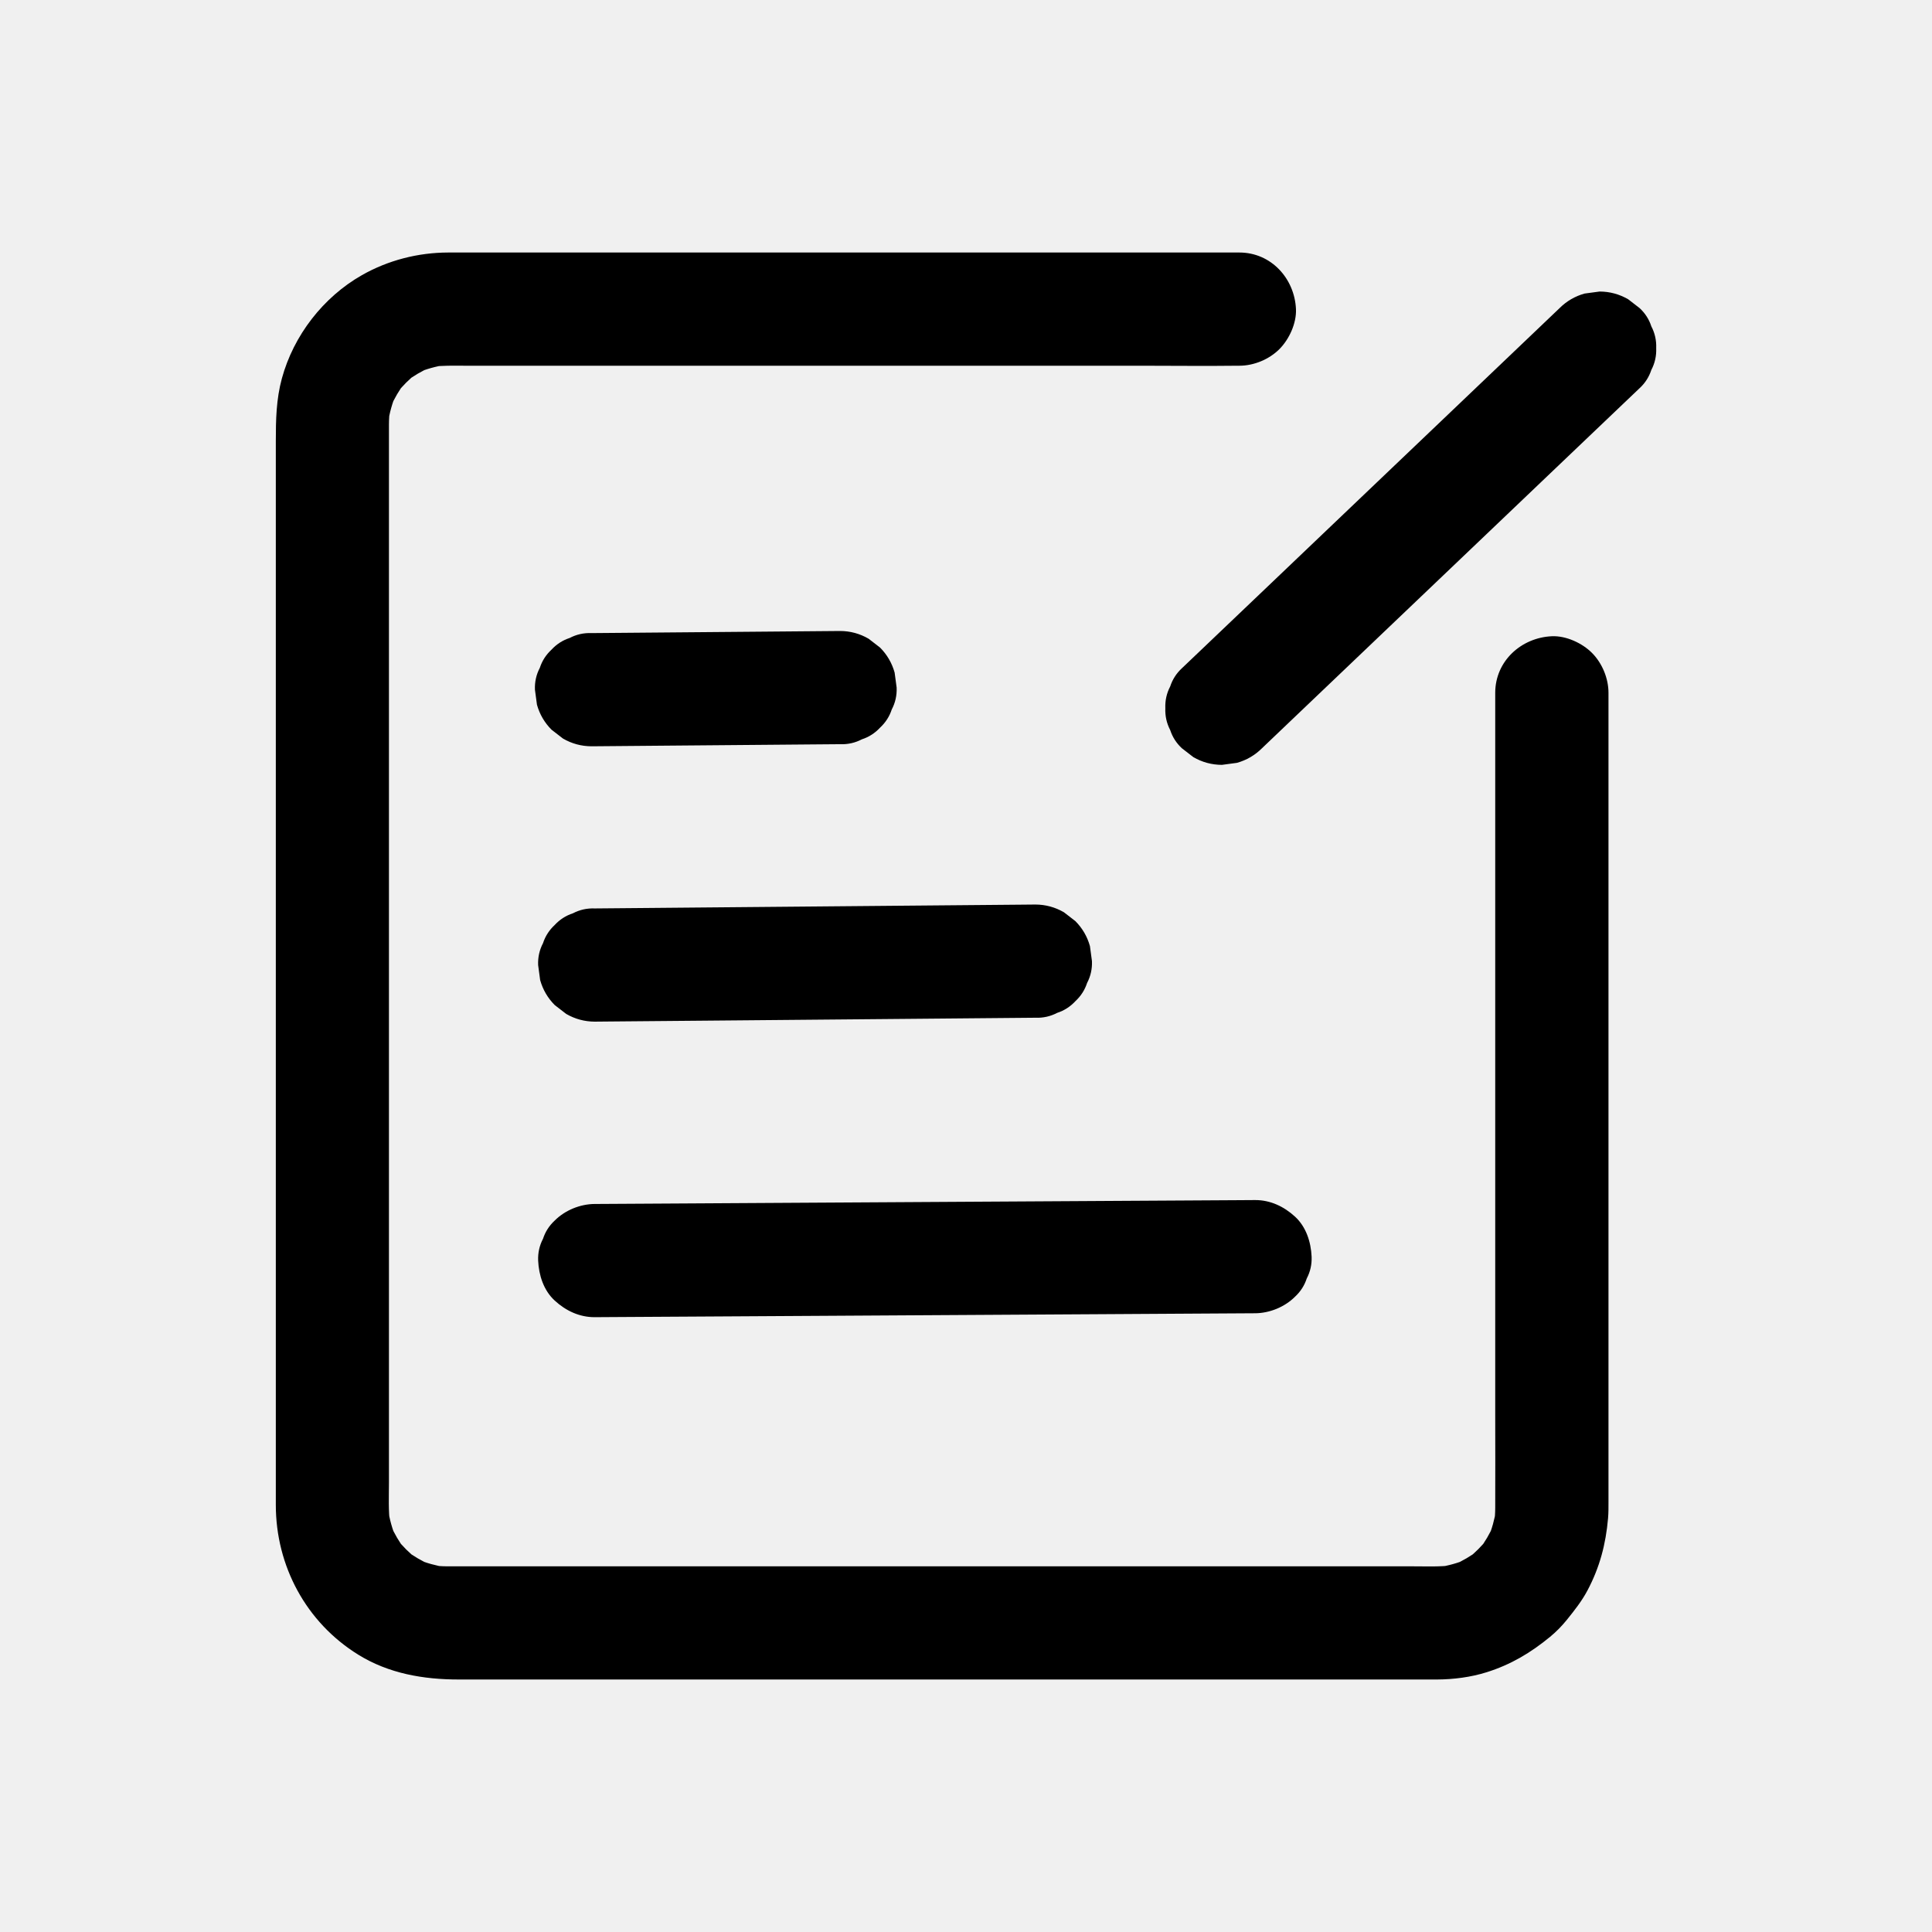
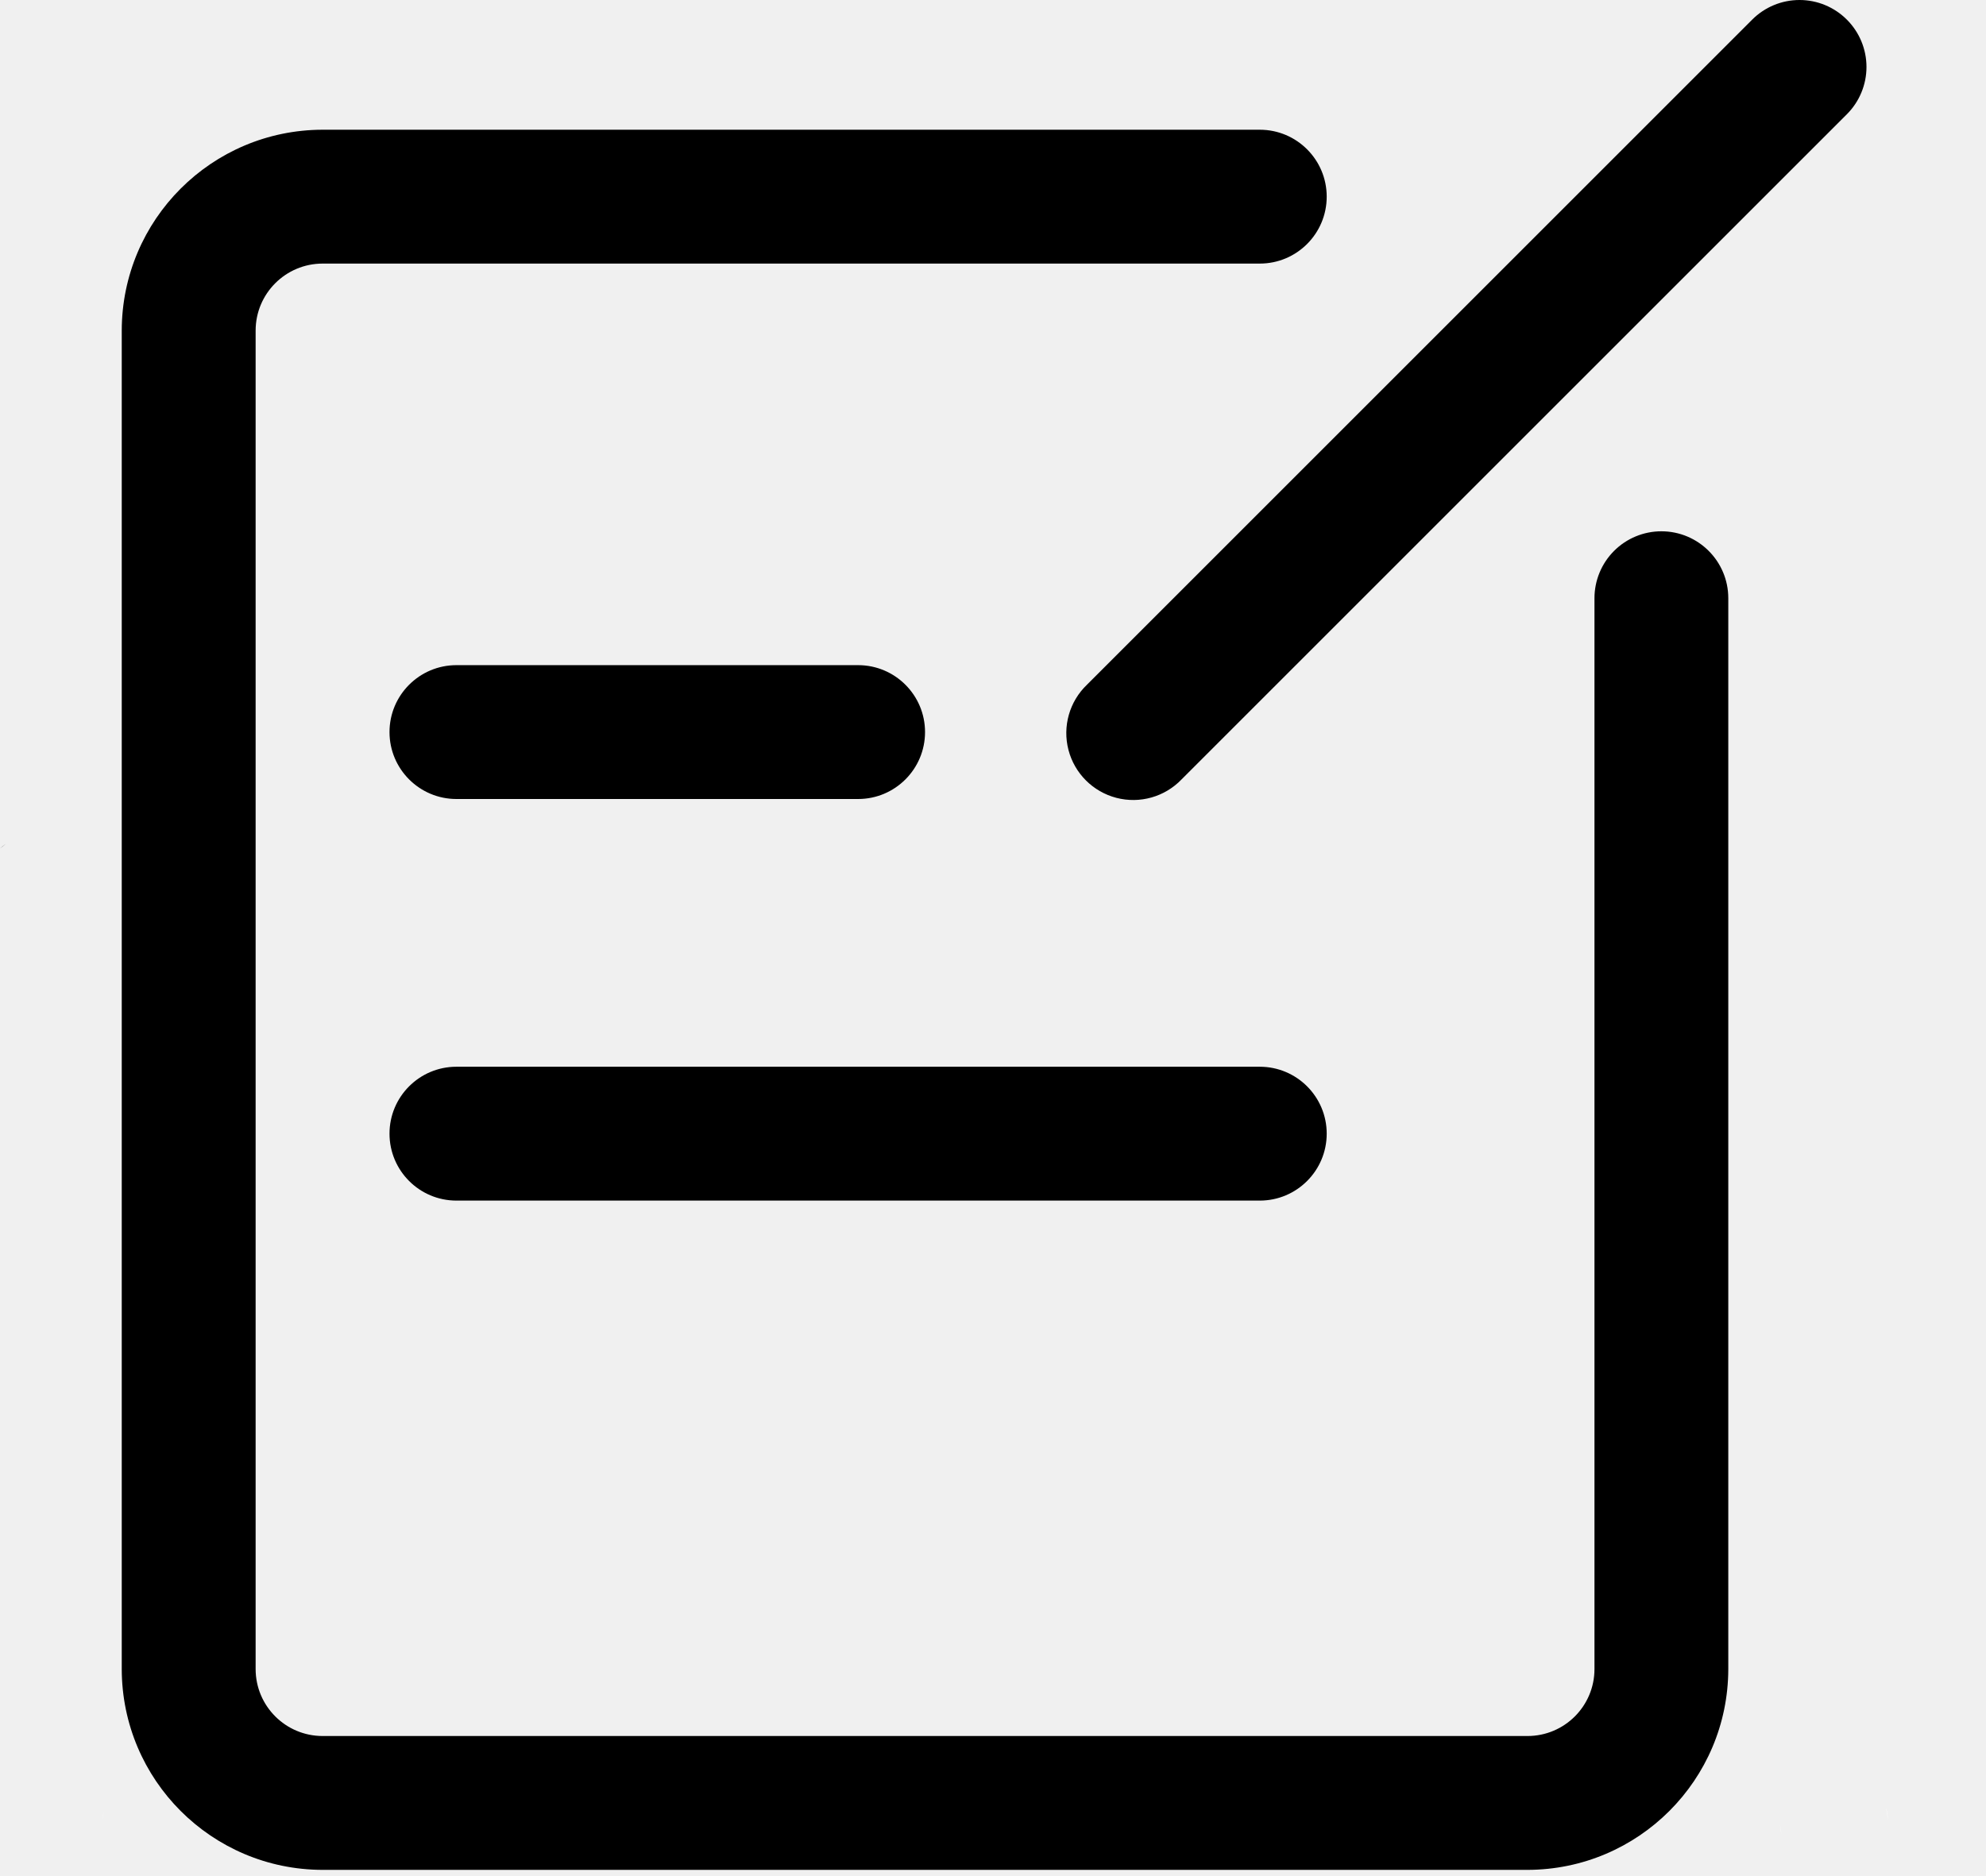
- <svg xmlns="http://www.w3.org/2000/svg" t="1791985043516" class="icon" viewBox="0 0 1024 1024" version="1.1" p-id="22496" width="128" height="128">
-   <path d="M792.5 367.23V749.55c0 16.53 0.09 33.06 0 49.59-0.02 2.99-0.21 5.95-0.61 8.91 0.36-2.66 0.71-5.32 1.07-7.98a63.996 63.996 0 0 1-4.26 15.23c1.01-2.39 2.02-4.78 3.02-7.17-2.08 4.76-4.69 9.2-7.84 13.33l4.69-6.07a64.622 64.622 0 0 1-10.87 10.87l6.07-4.69a63.993 63.993 0 0 1-13.33 7.84c2.39-1.01 4.78-2.02 7.17-3.02-4.9 2.05-9.97 3.47-15.23 4.26 2.66-0.36 5.32-0.71 7.98-1.07-6.89 0.93-13.97 0.61-20.9 0.61H256.27c-6.31 0-12.62 0.03-18.93 0-3.04-0.01-6.04-0.2-9.05-0.61 2.66 0.36 5.32 0.71 7.98 1.07a63.996 63.996 0 0 1-15.23-4.26c2.39 1.01 4.78 2.02 7.17 3.02-4.76-2.08-9.2-4.69-13.33-7.84l6.07 4.69a64.622 64.622 0 0 1-10.87-10.87l4.69 6.07a63.993 63.993 0 0 1-7.84-13.33c1.01 2.39 2.02 4.78 3.02 7.17-2.05-4.9-3.47-9.97-4.26-15.23 0.36 2.66 0.71 5.32 1.07 7.98-0.99-7.35-0.61-14.94-0.61-22.34v-41.13-61.97-76.48-83.68-84.49-78.94-66.06-46.99c0-6.95-0.02-13.9 0-20.86 0.01-3.06 0.2-6.09 0.61-9.13-0.36 2.66-0.71 5.32-1.07 7.98 0.79-5.25 2.21-10.33 4.26-15.23-1.01 2.39-2.02 4.78-3.02 7.17 2.08-4.76 4.69-9.2 7.84-13.33l-4.69 6.07c3.19-4.05 6.81-7.68 10.87-10.87l-6.07 4.69c4.13-3.15 8.57-5.77 13.33-7.84-2.39 1.01-4.78 2.02-7.17 3.02 4.9-2.05 9.97-3.47 15.23-4.26-2.66 0.36-5.32 0.71-7.98 1.07 6-0.81 12.08-0.61 18.13-0.61h358.01c17.24 0 34.49 0.22 51.73 0h0.73c7.69 0 15.77-3.35 21.21-8.79 5.2-5.2 9.12-13.74 8.79-21.21-0.73-16.25-13.18-30-30-30H260.63c-7.7 0-15.4-0.02-23.1 0-15.98 0.04-31.83 4.1-45.73 12.01-20.54 11.69-36.21 31.99-42.41 54.77-2.99 10.99-3.2 21.93-3.2 33.11V797.64c0 32.32 16.05 62.24 43.65 79.35 16.2 10.04 34.62 13.18 53.31 13.18h513.99c1.52 0 3.04 0.01 4.56 0 8.77-0.05 17.89-1.22 26.28-3.86 12.8-4.03 23.34-10.31 33.61-18.77 3.27-2.69 6.23-5.73 8.89-9.02 3.98-4.93 7.95-9.95 10.92-15.57 6.49-12.24 9.71-24.5 10.9-38.23 0.26-2.95 0.23-5.9 0.23-8.85V765.3v-54.43-69.7-76.64-74.18-63.39-43.93-15.81c0-7.69-3.35-15.77-8.79-21.21-5.2-5.2-13.74-9.12-21.21-8.79-16.28 0.73-30.03 13.19-30.03 30.01z" fill="currentColor" p-id="22497" />
-   <path d="M826.61 163.31c-1.78 1.7-3.56 3.4-5.35 5.1-4.85 4.63-9.7 9.25-14.55 13.88-7.18 6.84-14.35 13.68-21.53 20.53-8.78 8.38-17.57 16.75-26.35 25.13-9.59 9.15-19.19 18.3-28.78 27.44L701 283.09c-9.03 8.61-18.06 17.22-27.08 25.83-7.63 7.27-15.26 14.55-22.89 21.82-5.49 5.23-10.97 10.46-16.46 15.69-2.6 2.48-5.21 4.95-7.81 7.44-0.11 0.1-0.22 0.21-0.33 0.31-2.93 2.72-4.99 5.94-6.2 9.65-1.88 3.58-2.74 7.43-2.58 11.56-0.16 4.13 0.71 7.98 2.58 11.56 1.21 3.72 3.28 6.94 6.2 9.65l6.07 4.69c4.68 2.71 9.73 4.08 15.14 4.1 2.66-0.36 5.32-0.71 7.98-1.07 5.08-1.43 9.49-4 13.24-7.72 1.78-1.7 3.56-3.4 5.35-5.1 4.85-4.63 9.7-9.25 14.55-13.88 7.18-6.84 14.35-13.68 21.53-20.53 8.78-8.38 17.57-16.75 26.35-25.13 9.59-9.15 19.19-18.3 28.78-27.44l29.05-27.7c9.03-8.61 18.06-17.22 27.08-25.83 7.63-7.27 15.26-14.55 22.89-21.82 5.49-5.23 10.97-10.46 16.46-15.69 2.6-2.48 5.21-4.95 7.81-7.44 0.11-0.1 0.22-0.21 0.33-0.31 2.93-2.72 4.99-5.94 6.2-9.65 1.88-3.58 2.74-7.43 2.58-11.56 0.16-4.13-0.71-7.98-2.58-11.56-1.21-3.72-3.28-6.94-6.2-9.65l-6.07-4.69c-4.68-2.71-9.73-4.08-15.14-4.1-2.66 0.36-5.32 0.71-7.98 1.07-5.09 1.43-9.5 4-13.24 7.72zM445.24 334.44c-4.37 0.04-8.74 0.07-13.11 0.11l-31.49 0.27c-12.65 0.11-25.31 0.21-37.96 0.32-11.01 0.09-22.01 0.19-33.02 0.28-5.31 0.04-10.62 0.06-15.92 0.13h-0.22c-4.13-0.16-7.98 0.71-11.56 2.58-3.72 1.21-6.94 3.28-9.65 6.2-2.93 2.72-4.99 5.94-6.2 9.65-1.88 3.58-2.74 7.43-2.58 11.56 0.36 2.66 0.71 5.32 1.07 7.98 1.43 5.08 4 9.49 7.72 13.24l6.07 4.69c4.68 2.71 9.73 4.08 15.14 4.1 4.37-0.04 8.74-0.07 13.11-0.11l31.49-0.27c12.65-0.11 25.31-0.21 37.96-0.32 11.01-0.09 22.01-0.19 33.02-0.28 5.31-0.04 10.62-0.06 15.92-0.13h0.22c4.13 0.16 7.98-0.71 11.56-2.58 3.72-1.21 6.94-3.28 9.65-6.2 2.93-2.72 4.99-5.94 6.2-9.65 1.88-3.58 2.74-7.43 2.58-11.56-0.36-2.66-0.71-5.32-1.07-7.98-1.43-5.08-4-9.49-7.72-13.24l-6.07-4.69c-4.68-2.72-9.73-4.09-15.14-4.1zM548.76 479.42l-6.25 0.06-17.02 0.15c-8.39 0.07-16.78 0.15-25.17 0.22l-30.59 0.27-33.62 0.3-33.82 0.3c-10.55 0.09-21.1 0.19-31.65 0.28l-26.74 0.24c-6.41 0.06-12.82 0.11-19.22 0.17-3.03 0.03-6.05 0.04-9.08 0.08h-0.39c-4.13-0.16-7.98 0.71-11.56 2.58-3.72 1.21-6.94 3.28-9.65 6.2-2.93 2.72-4.99 5.94-6.2 9.65-1.88 3.58-2.74 7.43-2.58 11.56 0.36 2.66 0.71 5.32 1.07 7.98 1.43 5.08 4 9.49 7.72 13.24l6.07 4.69c4.68 2.71 9.73 4.08 15.14 4.1l6.25-0.06 17.02-0.15c8.39-0.07 16.78-0.15 25.17-0.22l30.59-0.27 33.62-0.3 33.82-0.3c10.55-0.09 21.1-0.19 31.65-0.28l26.74-0.24c6.41-0.06 12.82-0.11 19.22-0.17 3.03-0.03 6.05-0.04 9.08-0.08h0.39c4.13 0.16 7.98-0.71 11.56-2.58 3.72-1.21 6.94-3.28 9.65-6.2 2.93-2.72 4.99-5.94 6.2-9.65 1.88-3.58 2.74-7.43 2.58-11.56-0.36-2.66-0.71-5.32-1.07-7.98-1.43-5.08-4-9.49-7.72-13.24l-6.07-4.69c-4.68-2.71-9.73-4.08-15.14-4.1zM665.18 636.06l-9.41 0.06-25.39 0.15c-12.6 0.07-25.19 0.15-37.79 0.22l-45.79 0.27-50.49 0.3-50.62 0.3c-15.84 0.09-31.68 0.19-47.52 0.28l-39.89 0.24c-9.63 0.06-19.26 0.11-28.88 0.17-4.53 0.03-9.06 0.03-13.59 0.08h-0.59c-7.72 0.05-15.74 3.31-21.21 8.79-2.93 2.72-4.99 5.94-6.2 9.65-1.88 3.58-2.74 7.43-2.58 11.56 0.35 7.76 2.9 15.81 8.79 21.21 5.85 5.37 13.1 8.83 21.21 8.79l9.41-0.06 25.39-0.15c12.6-0.07 25.19-0.15 37.79-0.22l45.79-0.27 50.49-0.3 50.62-0.3c15.84-0.09 31.68-0.19 47.52-0.28l39.89-0.24c9.63-0.06 19.26-0.11 28.88-0.17 4.53-0.03 9.06-0.03 13.59-0.08h0.59c7.72-0.05 15.74-3.31 21.21-8.79 2.93-2.72 4.99-5.94 6.2-9.65 1.88-3.58 2.74-7.43 2.58-11.56-0.35-7.76-2.9-15.81-8.79-21.21-5.85-5.37-13.1-8.84-21.21-8.79z" fill="currentColor" p-id="22498" />
+ <svg xmlns="http://www.w3.org/2000/svg" t="1792415249888" class="icon" viewBox="0 0 1084 1024" version="1.1" p-id="3168" width="135.5" height="128">
+   <path d="M1082.898 461.192l1.776 1.406q-0.876-0.74-1.776-1.406zM0 463.215l3.207-2.541a30.839 30.839 0 0 0-3.207 2.541z" p-id="3169" />
+   <path d="M112.808 996.862c-0.284 1.9-0.58 3.787-0.839 5.699a28.446 28.446 0 0 0 0.839-5.699zM84.375 1024zM55.979 993.42q0.308-2.134 0.641-4.268a28.372 28.372 0 0 0-0.641 4.268z" fill="#FFFFFF" p-id="3170" />
+   <path d="M1029.46 986.796c0.358 2.233 0.678 4.478 0.999 6.723a29.433 29.433 0 0 0-0.999-6.723zM972.384 1001.463c-0.247-1.764-0.506-3.516-0.777-5.267a29.433 29.433 0 0 0 0.777 5.267z" fill="#FFFFFF" p-id="3171" />
+   <path d="M906.833 290.049a36.525 36.525 0 0 0-36.538 36.562v584.592a36.55 36.55 0 0 1-36.575 36.538H176.065a36.575 36.575 0 0 1-36.538-36.538V180.436a36.599 36.599 0 0 1 36.538-36.538h511.541a36.538 36.538 0 1 0 0-73.076H176.065a109.786 109.786 0 0 0-109.613 109.613v730.768a109.786 109.786 0 0 0 109.613 109.613h657.656a109.786 109.786 0 0 0 109.613-109.613V326.612a36.525 36.525 0 0 0-36.501-36.562z" p-id="3172" />
+   <path d="M1008.046 10.711a36.501 36.501 0 0 0-51.661 0L593.264 373.832a36.538 36.538 0 1 0 51.661 51.661L1008.046 62.385a36.501 36.501 0 0 0 0-51.673zM468.367 363.125H249.14a36.538 36.538 0 0 0 0 73.076h219.227a36.538 36.538 0 1 0 0-73.076zM212.603 618.902a36.525 36.525 0 0 0 36.538 36.538h438.466a36.538 36.538 0 1 0 0-73.076H249.14a36.525 36.525 0 0 0-36.538 36.538z" p-id="3173" />
</svg>
